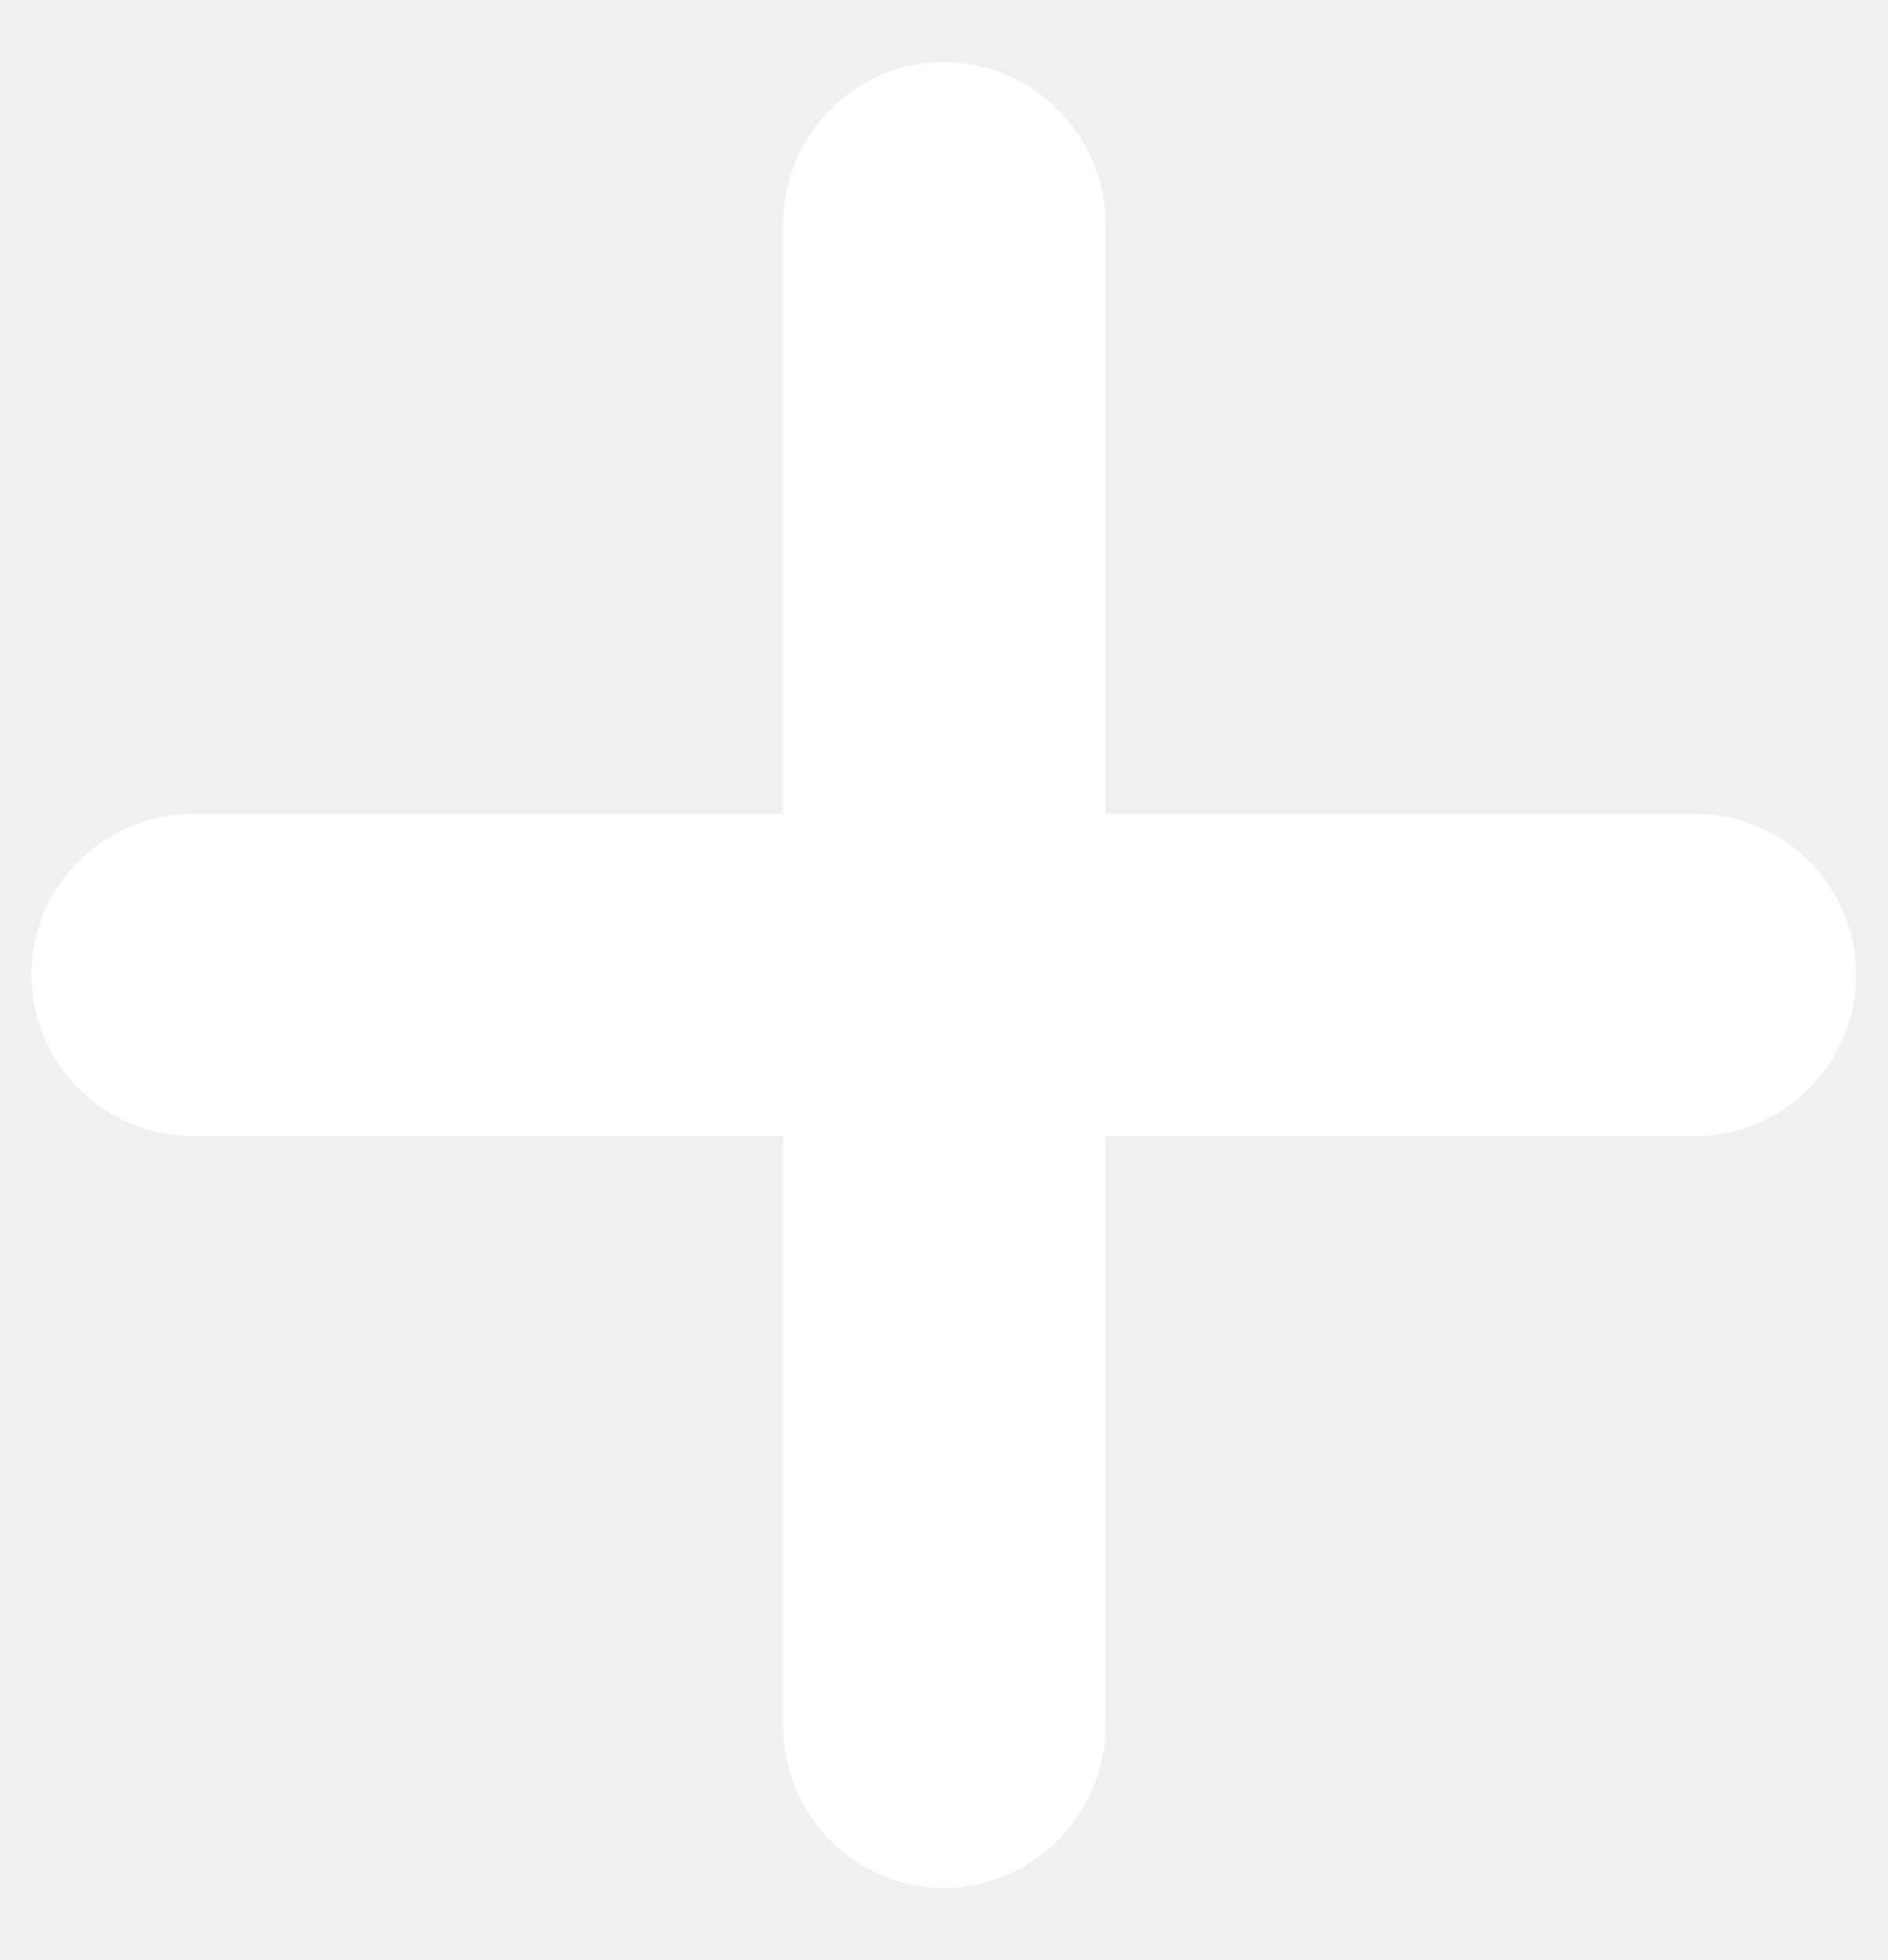
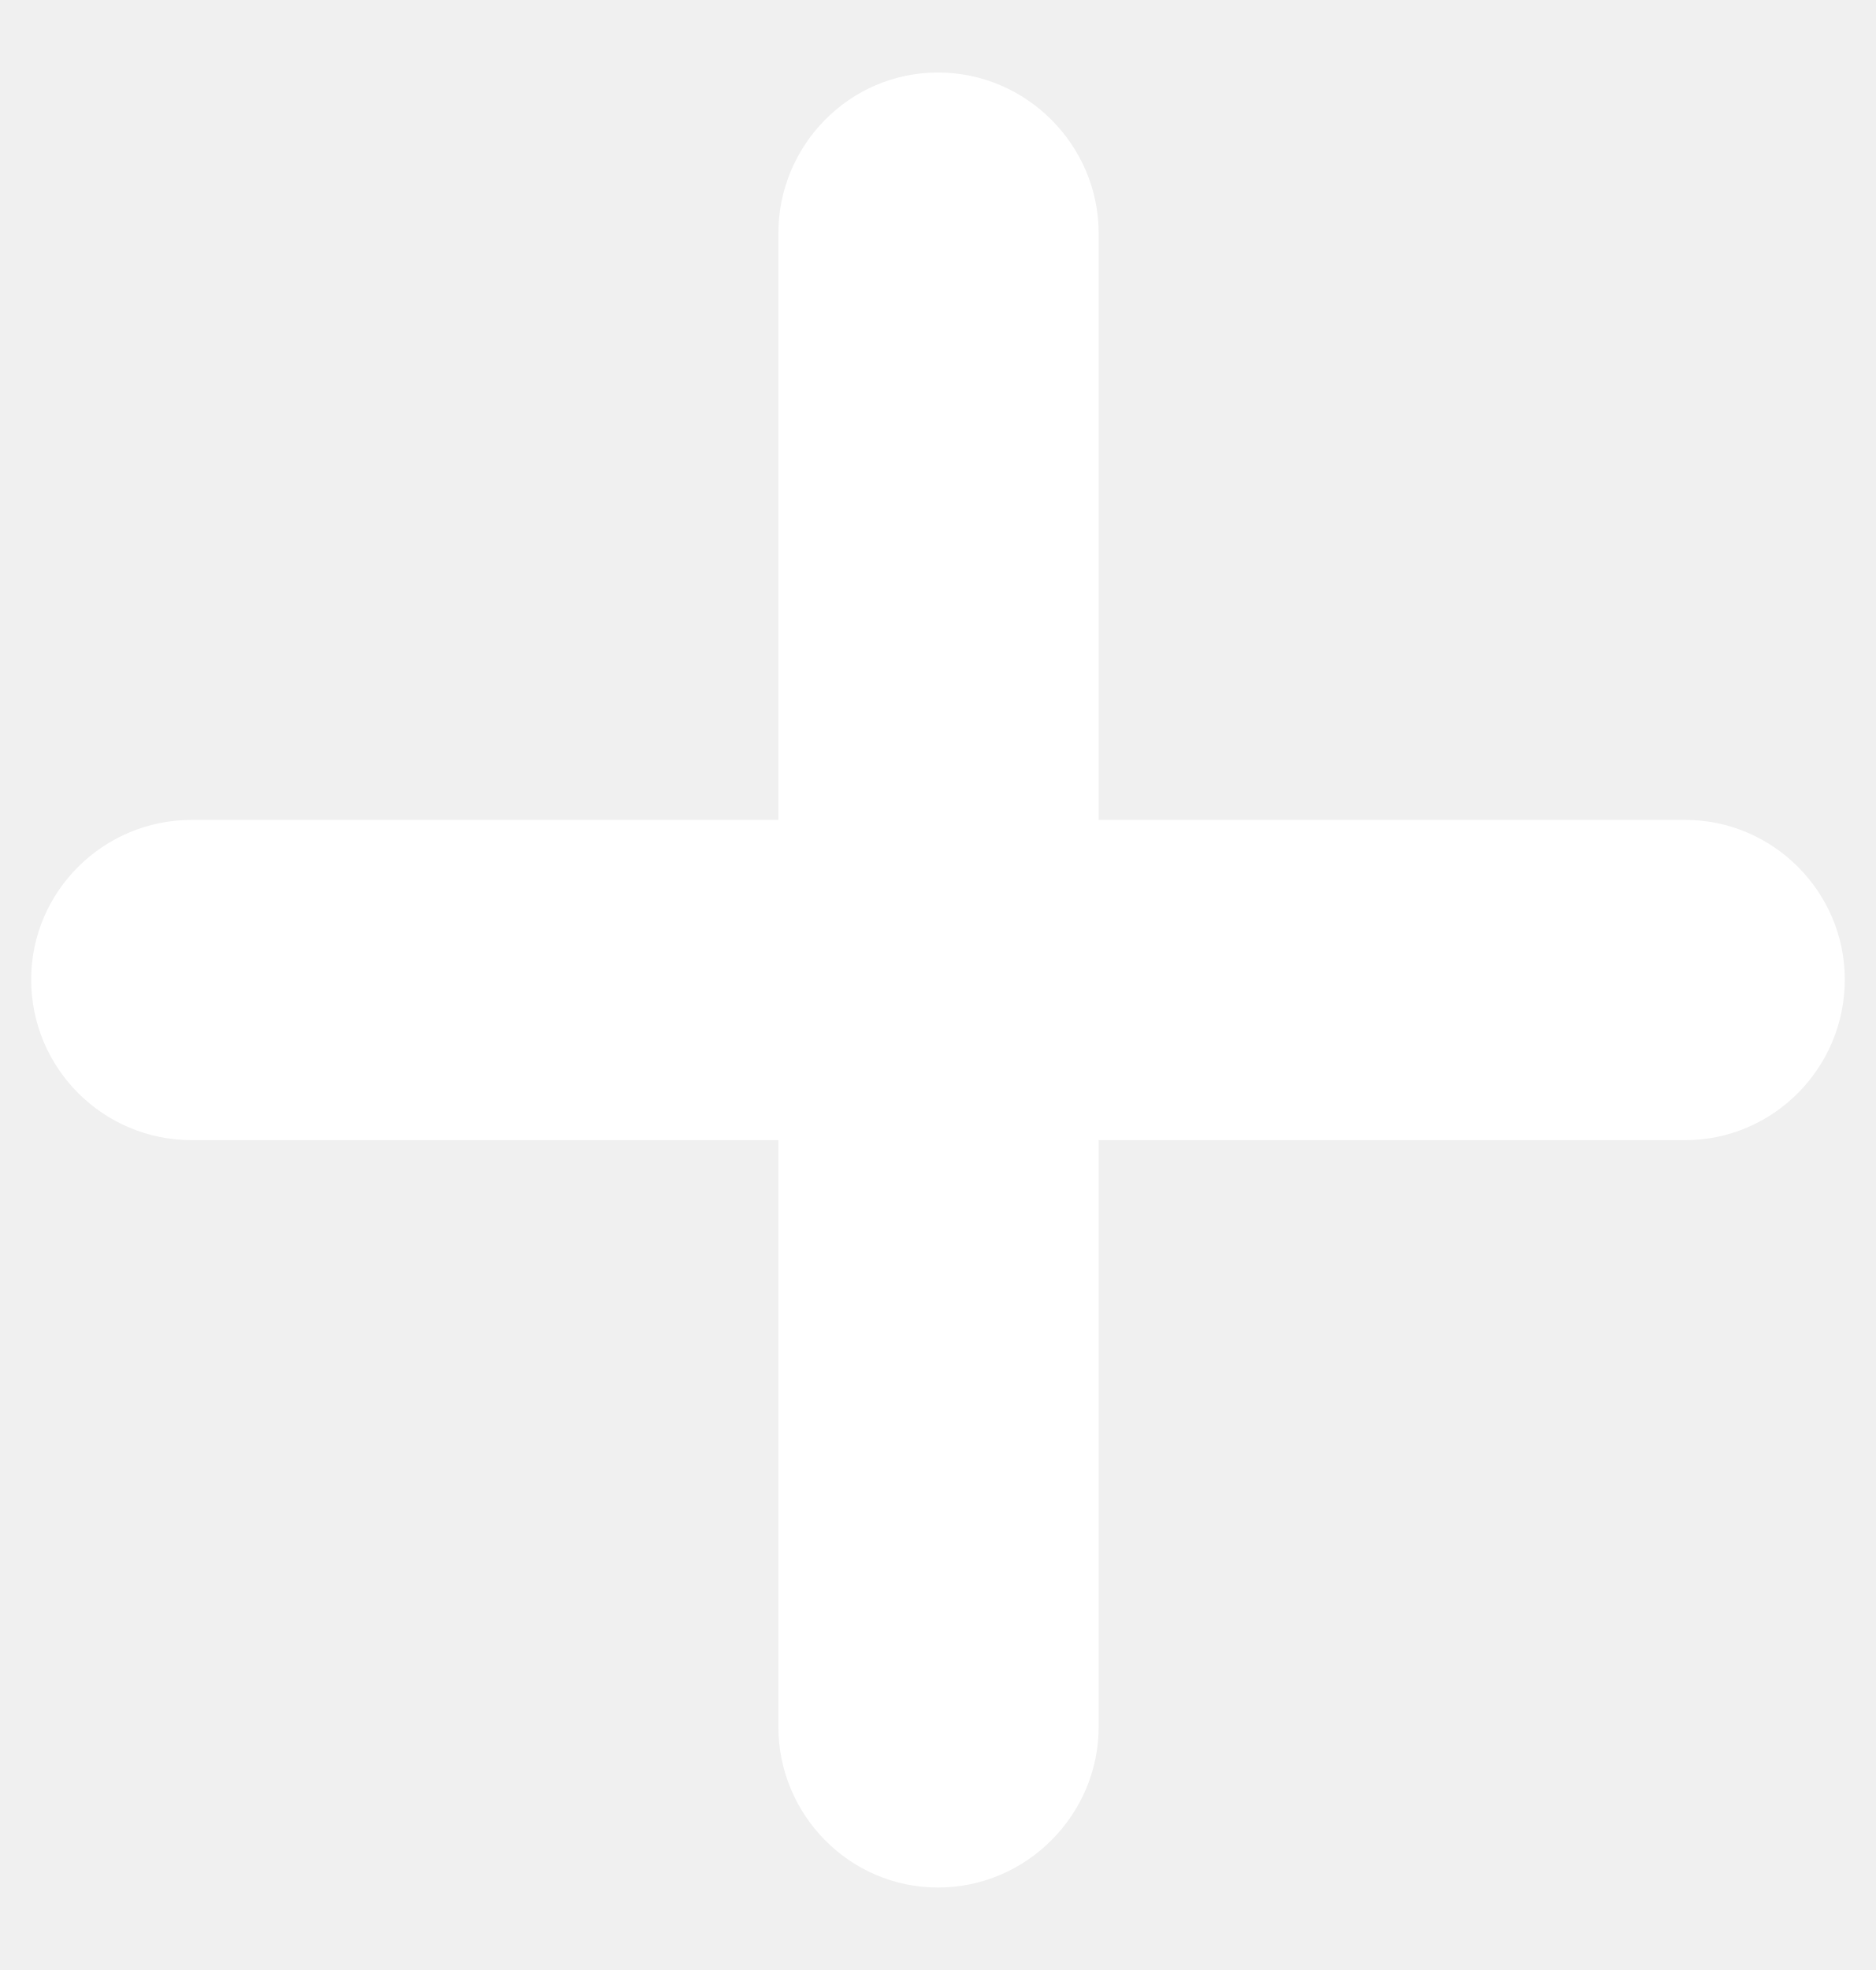
- <svg xmlns="http://www.w3.org/2000/svg" width="26" height="27" viewBox="0 0 26 27" fill="none">
+ <svg xmlns="http://www.w3.org/2000/svg" width="20" height="21" viewBox="0 0 26 27" fill="none">
  <path d="M0.432 13.424C0.432 14.654 1.428 15.65 2.658 15.65H10.788V23.78C10.788 24.996 11.77 26.007 13 26.007C14.23 26.007 15.227 24.996 15.227 23.78V15.65H23.356C24.572 15.65 25.568 14.654 25.568 13.424C25.568 12.208 24.572 11.212 23.356 11.212H15.227V3.082C15.227 1.866 14.23 0.855 13 0.855C11.77 0.855 10.788 1.866 10.788 3.082V11.212H2.658C1.428 11.212 0.432 12.208 0.432 13.424Z" fill="white" />
</svg>
